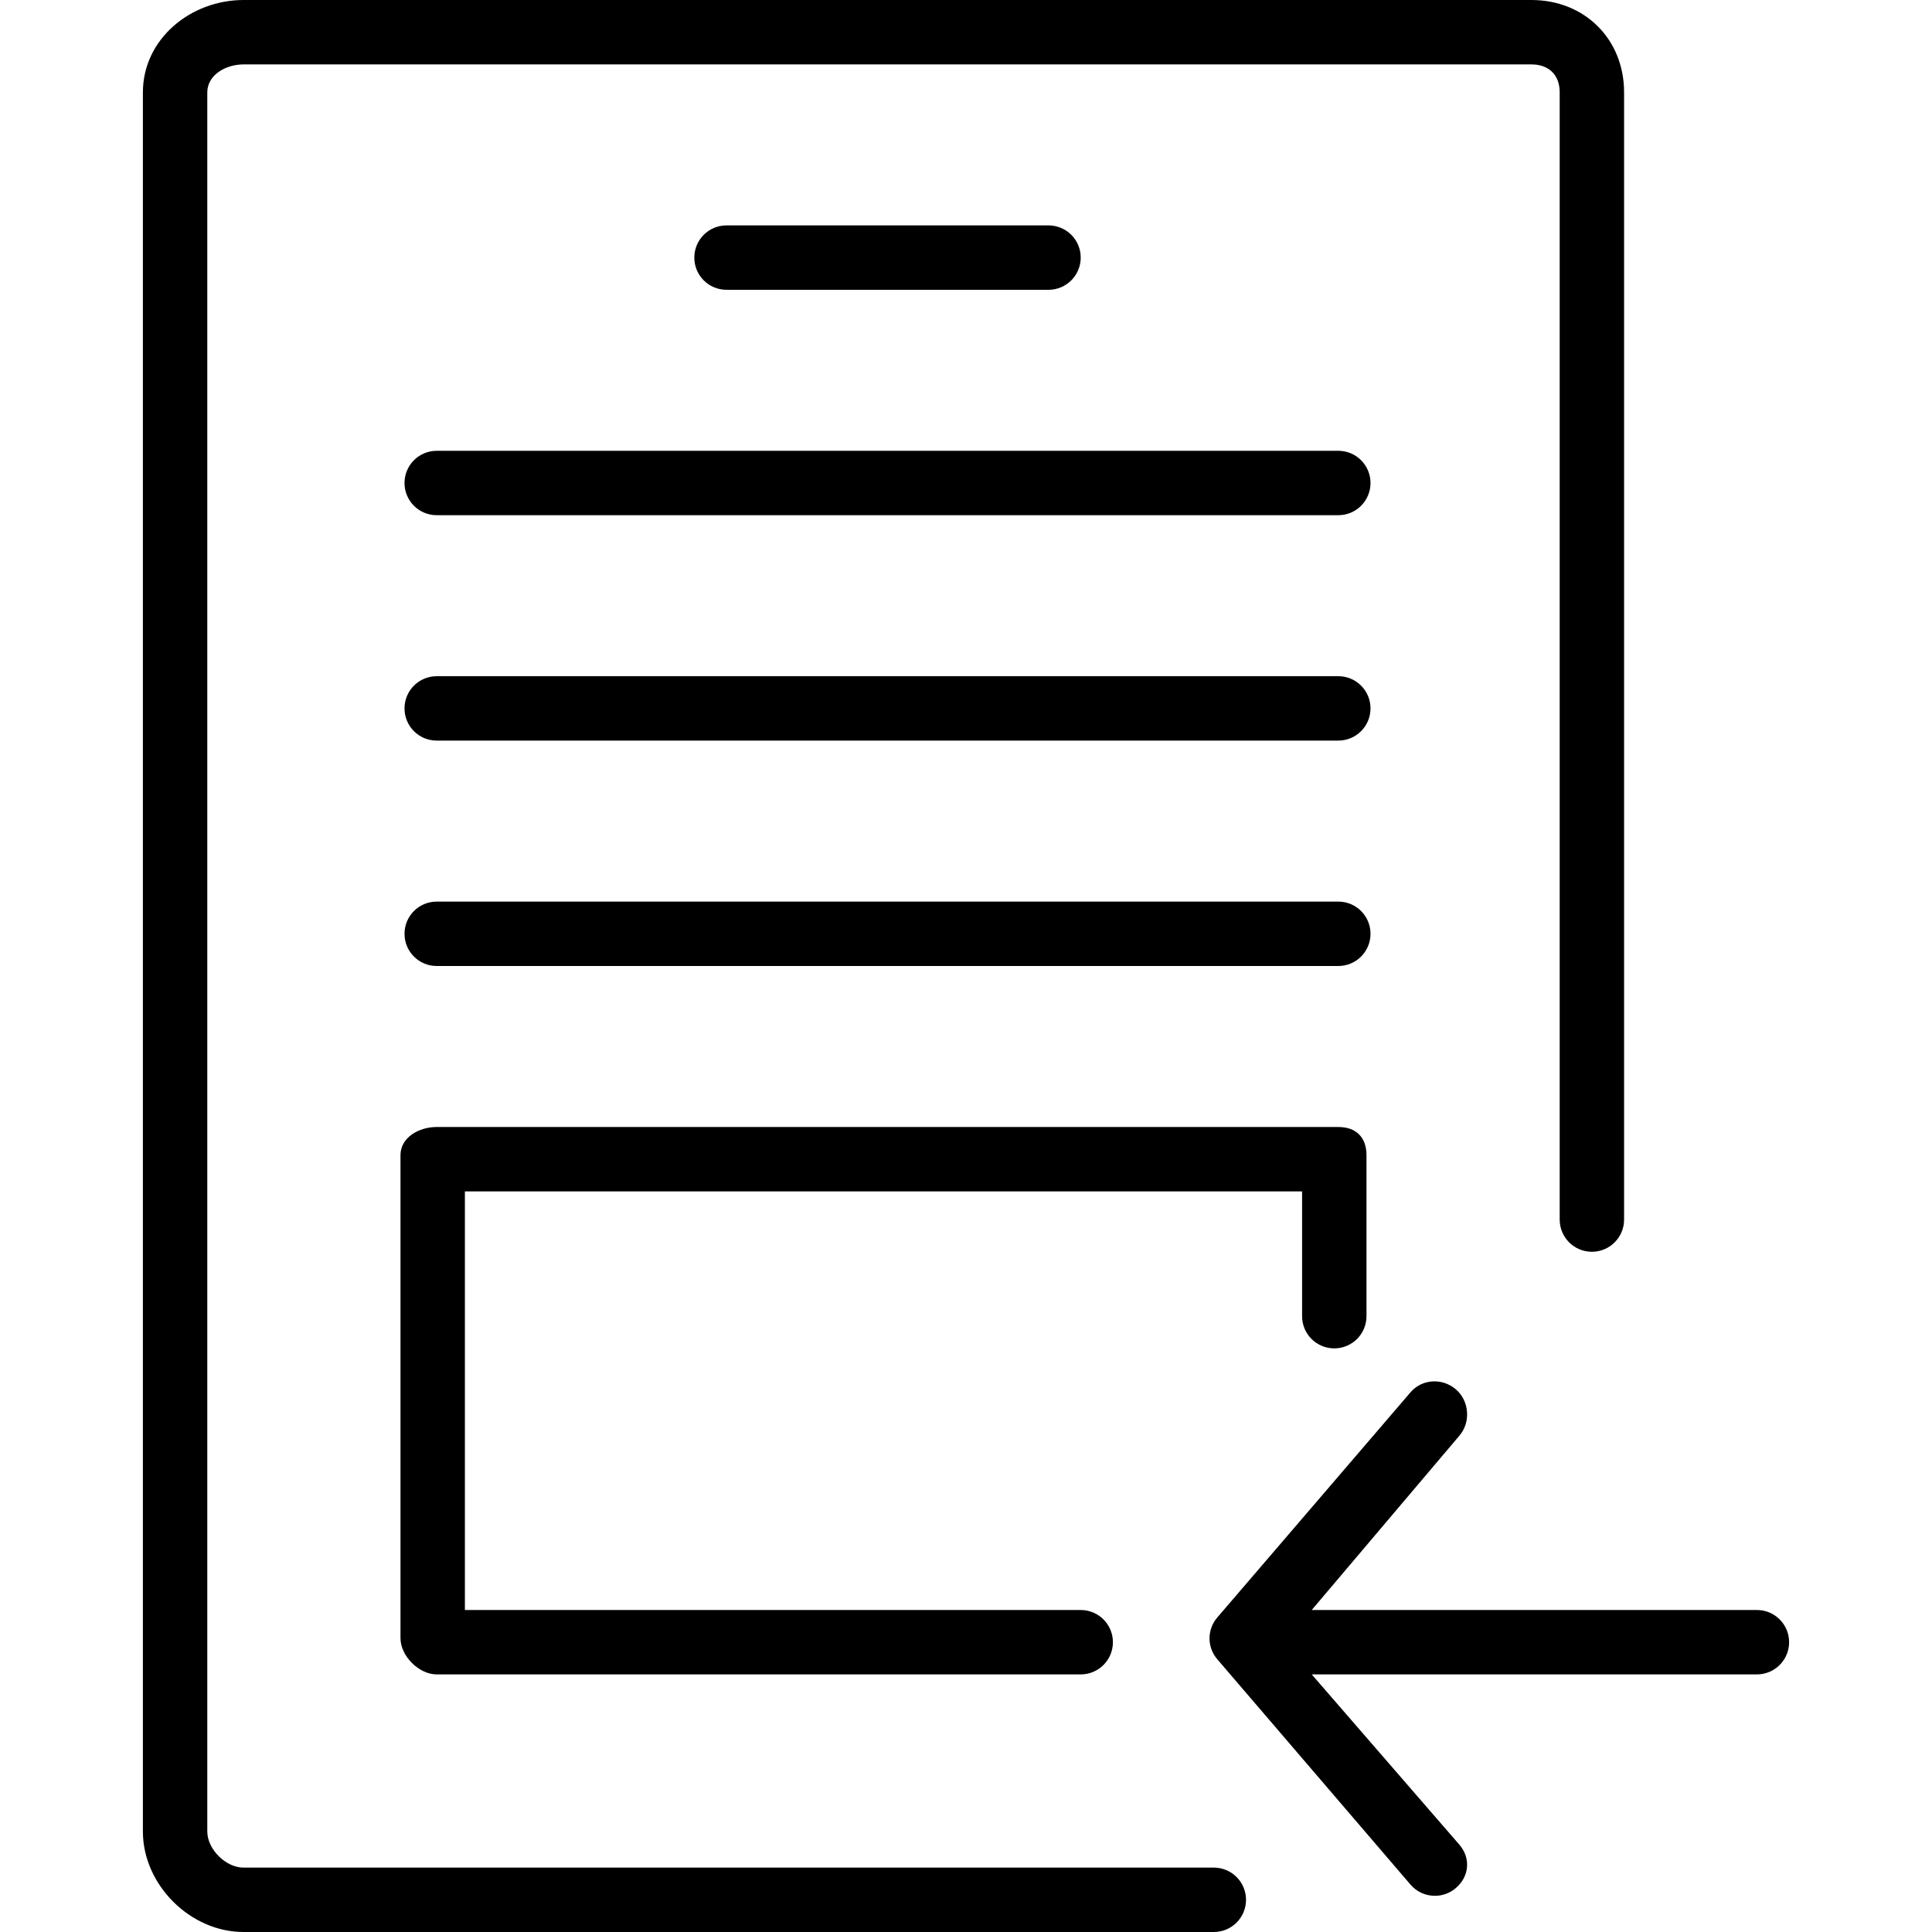
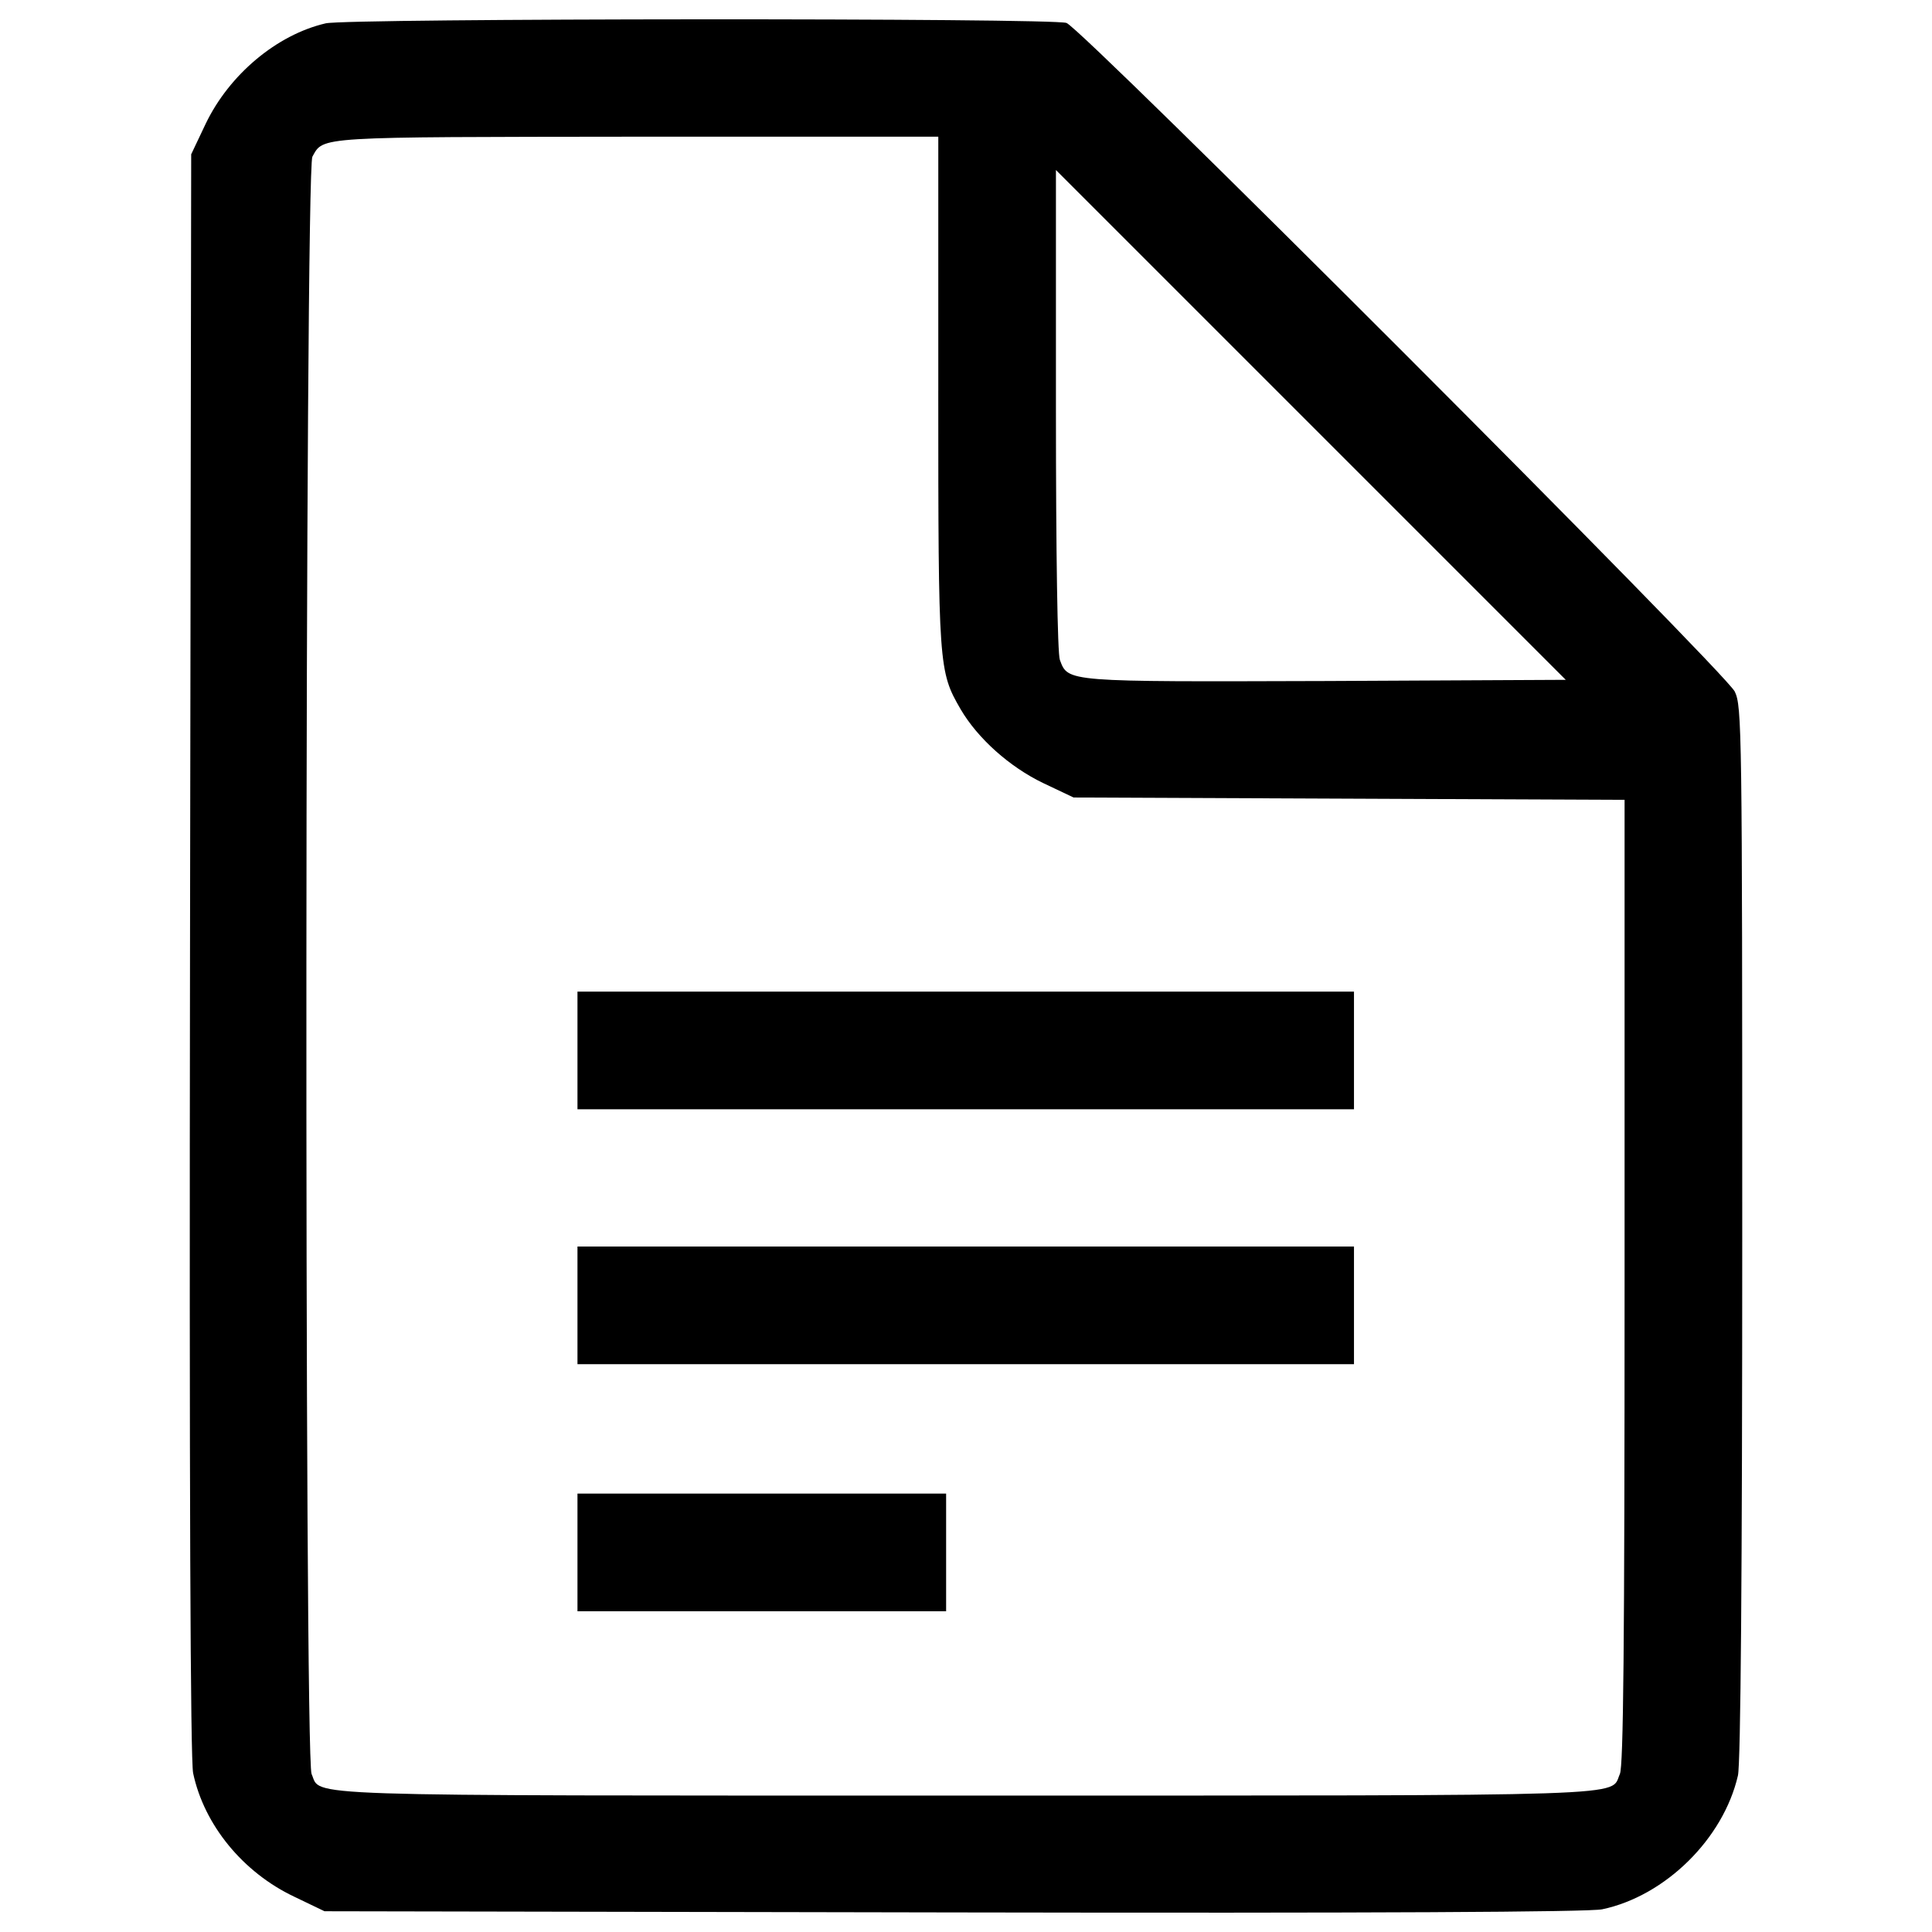
- <svg xmlns="http://www.w3.org/2000/svg" fill="#000000" height="800px" width="800px" version="1.1" id="Layer_1" viewBox="0 0 512 512" xml:space="preserve">
+ <svg xmlns="http://www.w3.org/2000/svg" fill="#000000" width="800px" height="800px" viewBox="0 0 1000 1000" version="1.1" enable-background="new 0 0 1000 1000" xml:space="preserve">
  <g>
-     <g>
-       <path d="M465.6,426.667H347.621l39.121-46.183c3.075-3.575,2.658-9.225-0.925-12.292c-3.567-3.067-8.958-2.8-12.025,0.792    l-51.2,59.667c-2.742,3.192-2.742,7.875,0,11.067l51.2,59.717c1.683,1.975,4.075,2.975,6.475,2.975    c1.967,0,3.942-0.679,5.55-2.063c3.583-3.067,4-7.919,0.925-11.494l-39.121-45.119H465.6c4.717,0,8.533-3.817,8.533-8.533    S470.317,426.667,465.6,426.667z" />
-     </g>
-   </g>
-   <g>
-     <g>
-       <path d="M405.825,0H64.575C50.433,0,37.867,10.4,37.867,24.5v460.867c0,14.1,12.542,26.633,26.65,26.633h257.158    c4.717,0,8.533-3.817,8.533-8.533s-3.817-8.533-8.533-8.533H64.517c-4.7,0-9.583-4.883-9.583-9.567V24.5    c0-4.683,4.917-7.433,9.642-7.433h341.25c4.65,0,7.508,2.808,7.508,7.4V323.2c0,4.717,3.817,8.533,8.533,8.533    c4.717,0,8.533-3.817,8.533-8.533V24.467C430.4,10.392,419.967,0,405.825,0z" />
-     </g>
-   </g>
-   <g>
-     <g>
-       <path d="M277.867,59.733h-85.333c-4.717,0-8.533,3.817-8.533,8.533c0,4.717,3.817,8.533,8.533,8.533h85.333    c4.717,0,8.533-3.817,8.533-8.533C286.4,63.55,282.583,59.733,277.867,59.733z" />
-     </g>
-   </g>
-   <g>
-     <g>
-       <path d="M354.667,119.467H115.733c-4.717,0-8.533,3.817-8.533,8.533c0,4.717,3.817,8.533,8.533,8.533h238.933    c4.717,0,8.533-3.817,8.533-8.533C363.2,123.283,359.383,119.467,354.667,119.467z" />
-     </g>
-   </g>
-   <g>
-     <g>
-       <path d="M354.667,179.2H115.733c-4.717,0-8.533,3.817-8.533,8.533c0,4.717,3.817,8.533,8.533,8.533h238.933    c4.717,0,8.533-3.817,8.533-8.533C363.2,183.017,359.383,179.2,354.667,179.2z" />
-     </g>
-   </g>
-   <g>
-     <g>
-       <path d="M354.667,238.933H115.733c-4.717,0-8.533,3.817-8.533,8.533c0,4.717,3.817,8.533,8.533,8.533h238.933    c4.717,0,8.533-3.817,8.533-8.533C363.2,242.75,359.383,238.933,354.667,238.933z" />
-     </g>
-   </g>
-   <g>
-     <g>
-       <path d="M354.667,298.667H115.733c-4.717,0-9.6,2.75-9.6,7.467v128c0,4.717,4.883,9.6,9.6,9.6H286.4    c4.717,0,8.533-3.817,8.533-8.533s-3.817-8.533-8.533-8.533H123.2V315.733h221.867V348.8c0,4.717,3.817,8.533,8.533,8.533    c4.717,0,8.533-3.817,8.533-8.533v-42.667C362.133,301.417,359.383,298.667,354.667,298.667z" />
+     <g transform="translate(0,511) scale(0.1,-0.1)">
+       <path d="M1685.8,4989.2c-253.7-58.9-499.3-265.9-621.1-519.6l-75.1-158.3l-6.1-4141c-4.1-2772.8,2-4173.4,16.2-4238.4c56.8-267.9,257.8-513.6,523.7-639.4l156.3-75.1l3258-6.1c2174-4.1,3290.4,2,3355.4,16.2c326.8,69,627.2,365.4,702.4,692.2c14.2,58.9,22.3,1049.5,22.3,2809.4c0,2616.5-2,2724.1-38.6,2801.2c-48.7,101.5-3373.6,3428.5-3458.9,3460.9C5449.2,5017.6,1797.5,5015.6,1685.8,4989.2z M4856.5,3087.2c0-1433.1,2-1451.4,115.7-1648.3c89.3-152.2,253.7-298.4,426.3-381.6l158.3-75.1l1427-6.1l1425-6.1v-2494.7c0-1891.9-6.1-2506.9-24.4-2547.5c-52.8-117.7,148.2-111.6-3385.8-111.6s-3333.1-6.1-3385.8,111.6c-38.6,81.2-34.5,8302.2,4.1,8371.2c58.9,105.6,12.2,101.5,1682.8,103.5h1556.9V3087.2z M6866.1,1585.1c-1351.9-4.1-1337.7-6.1-1380.3,109.6c-12.2,30.5-20.3,552.1-20.3,1293V4230l1319.4-1319.4l1319.4-1319.4L6866.1,1585.1z" />
+       <path d="M2989-327.1v-304.5h2009.6h2009.6v304.5v304.5H4998.6H2989V-327.1z" />
+       <path d="M2989-1646.5V-1951h2009.6h2009.6v304.5v304.5H4998.6H2989V-1646.5z" />
+       <path d="M2989-2925.3v-304.5h954.1h954v304.5v304.5h-954H2989V-2925.3z" />
    </g>
  </g>
</svg>
